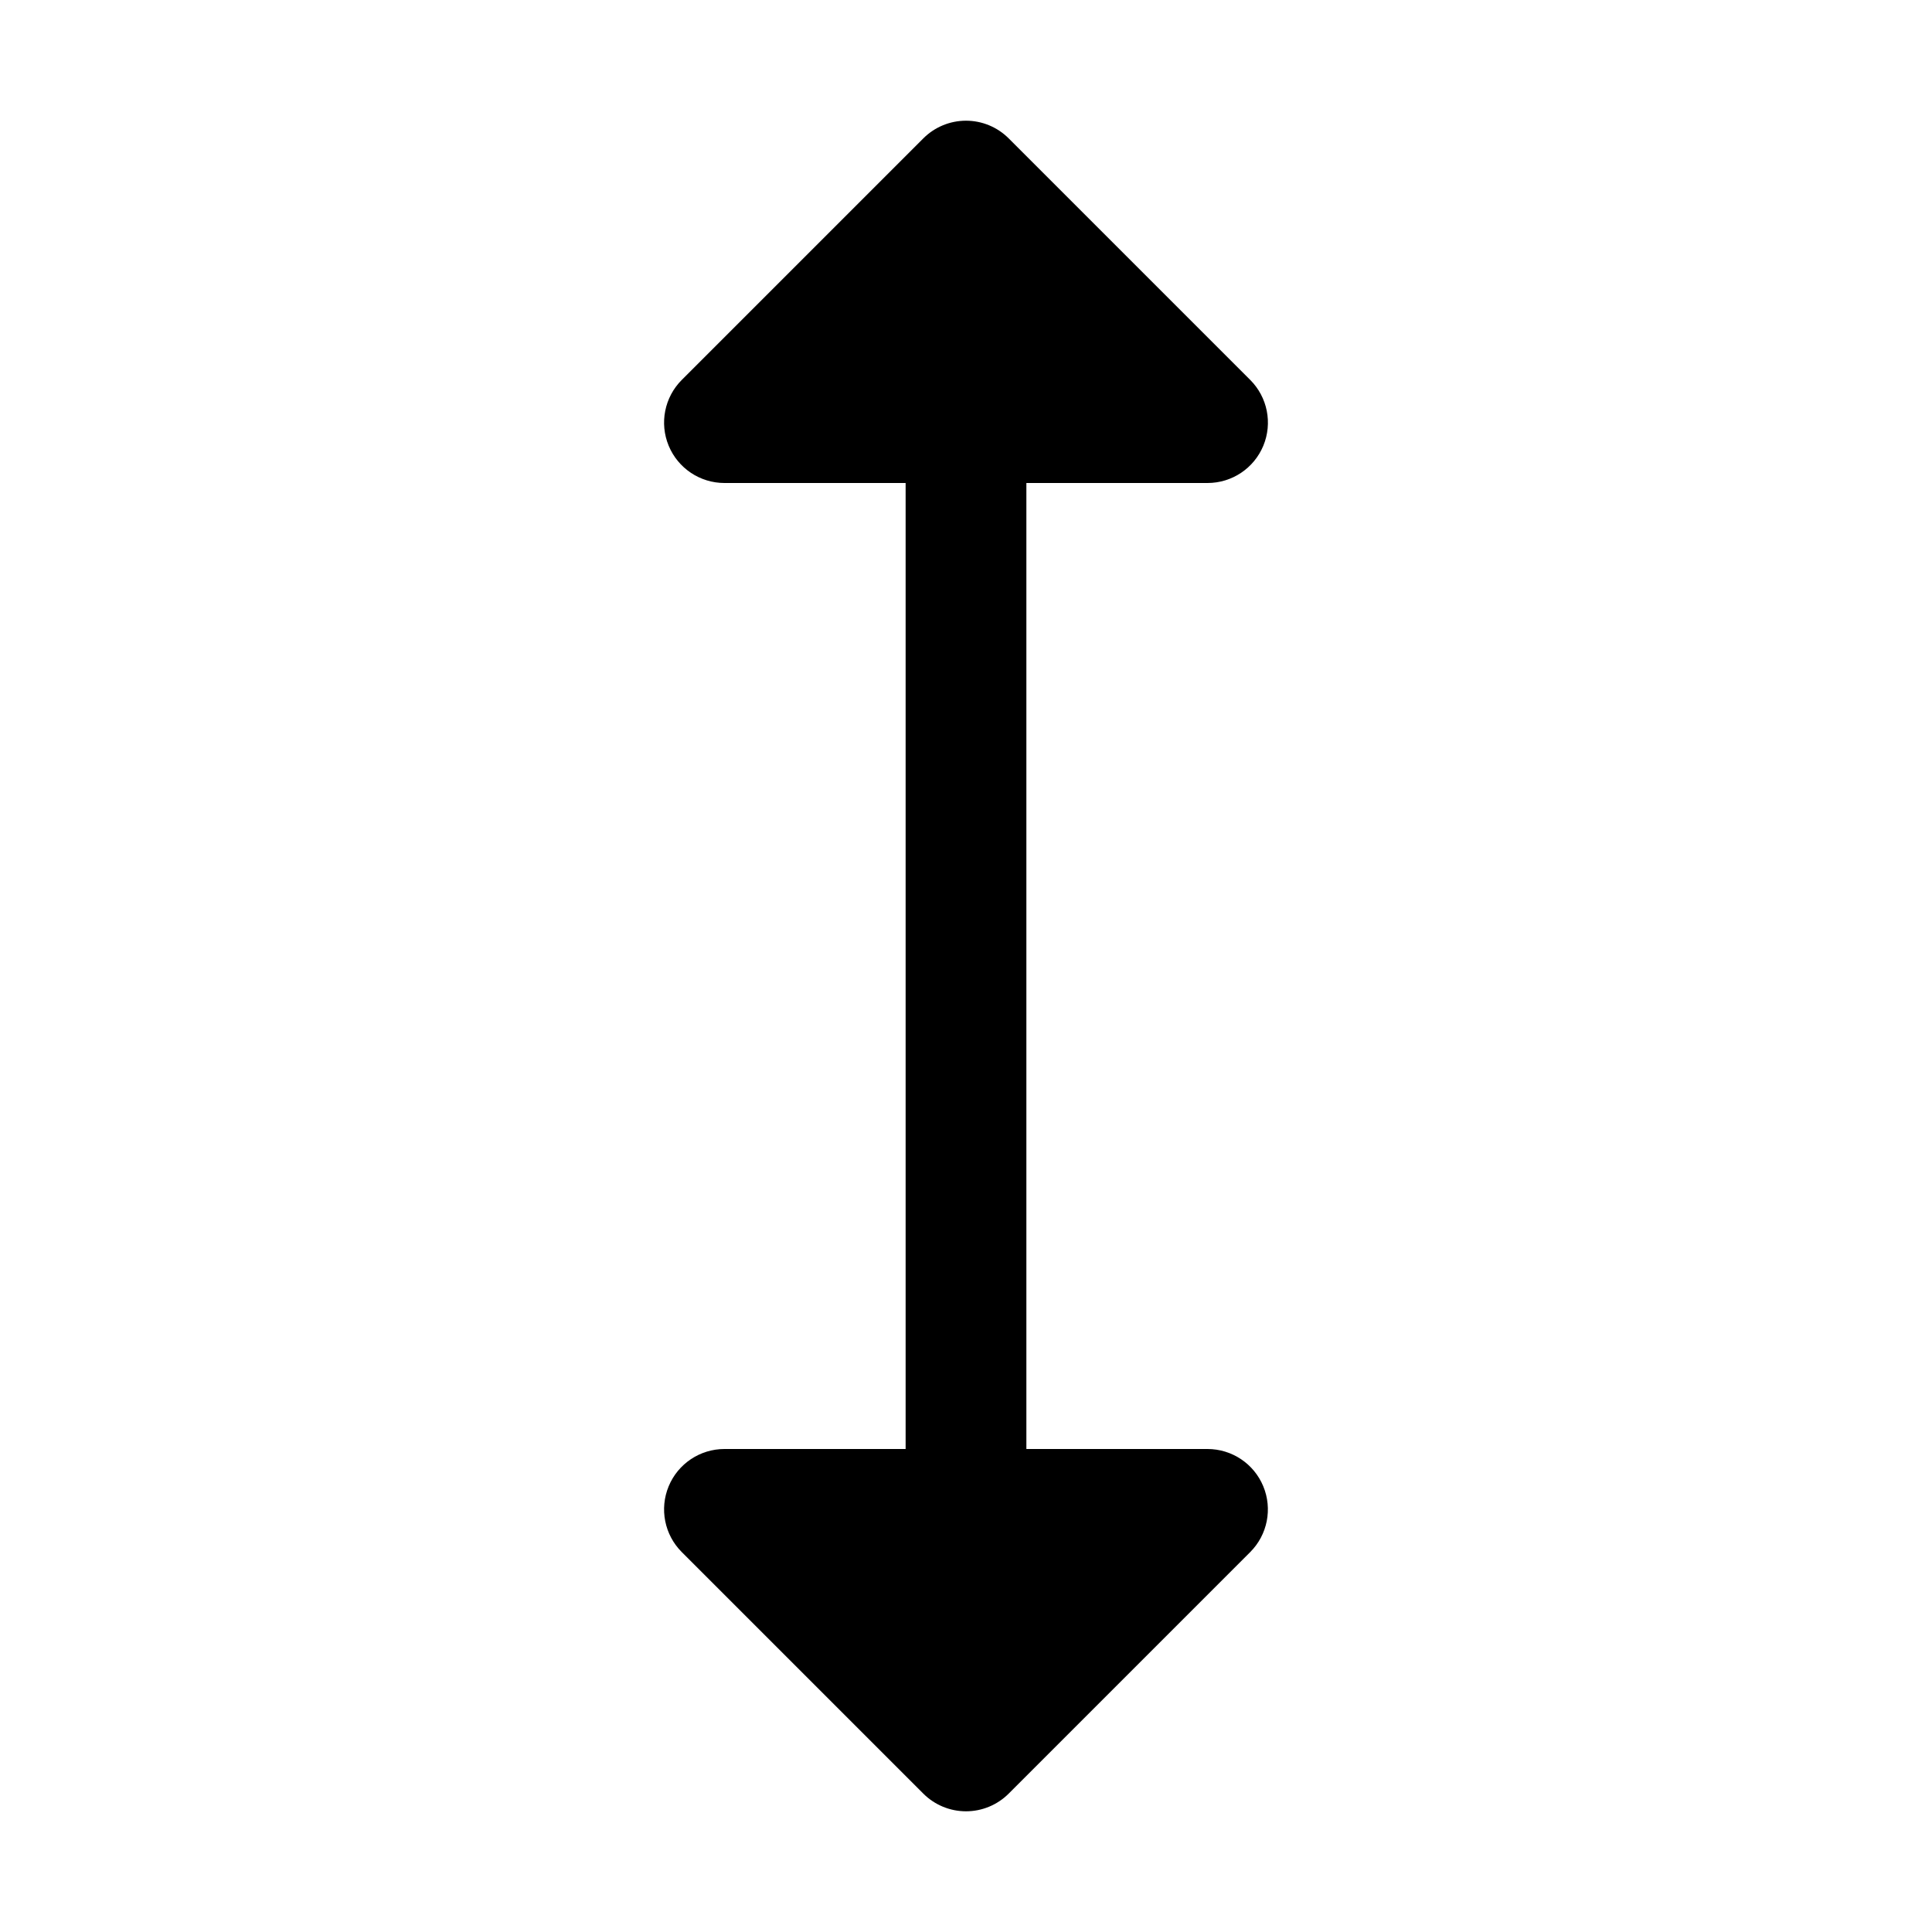
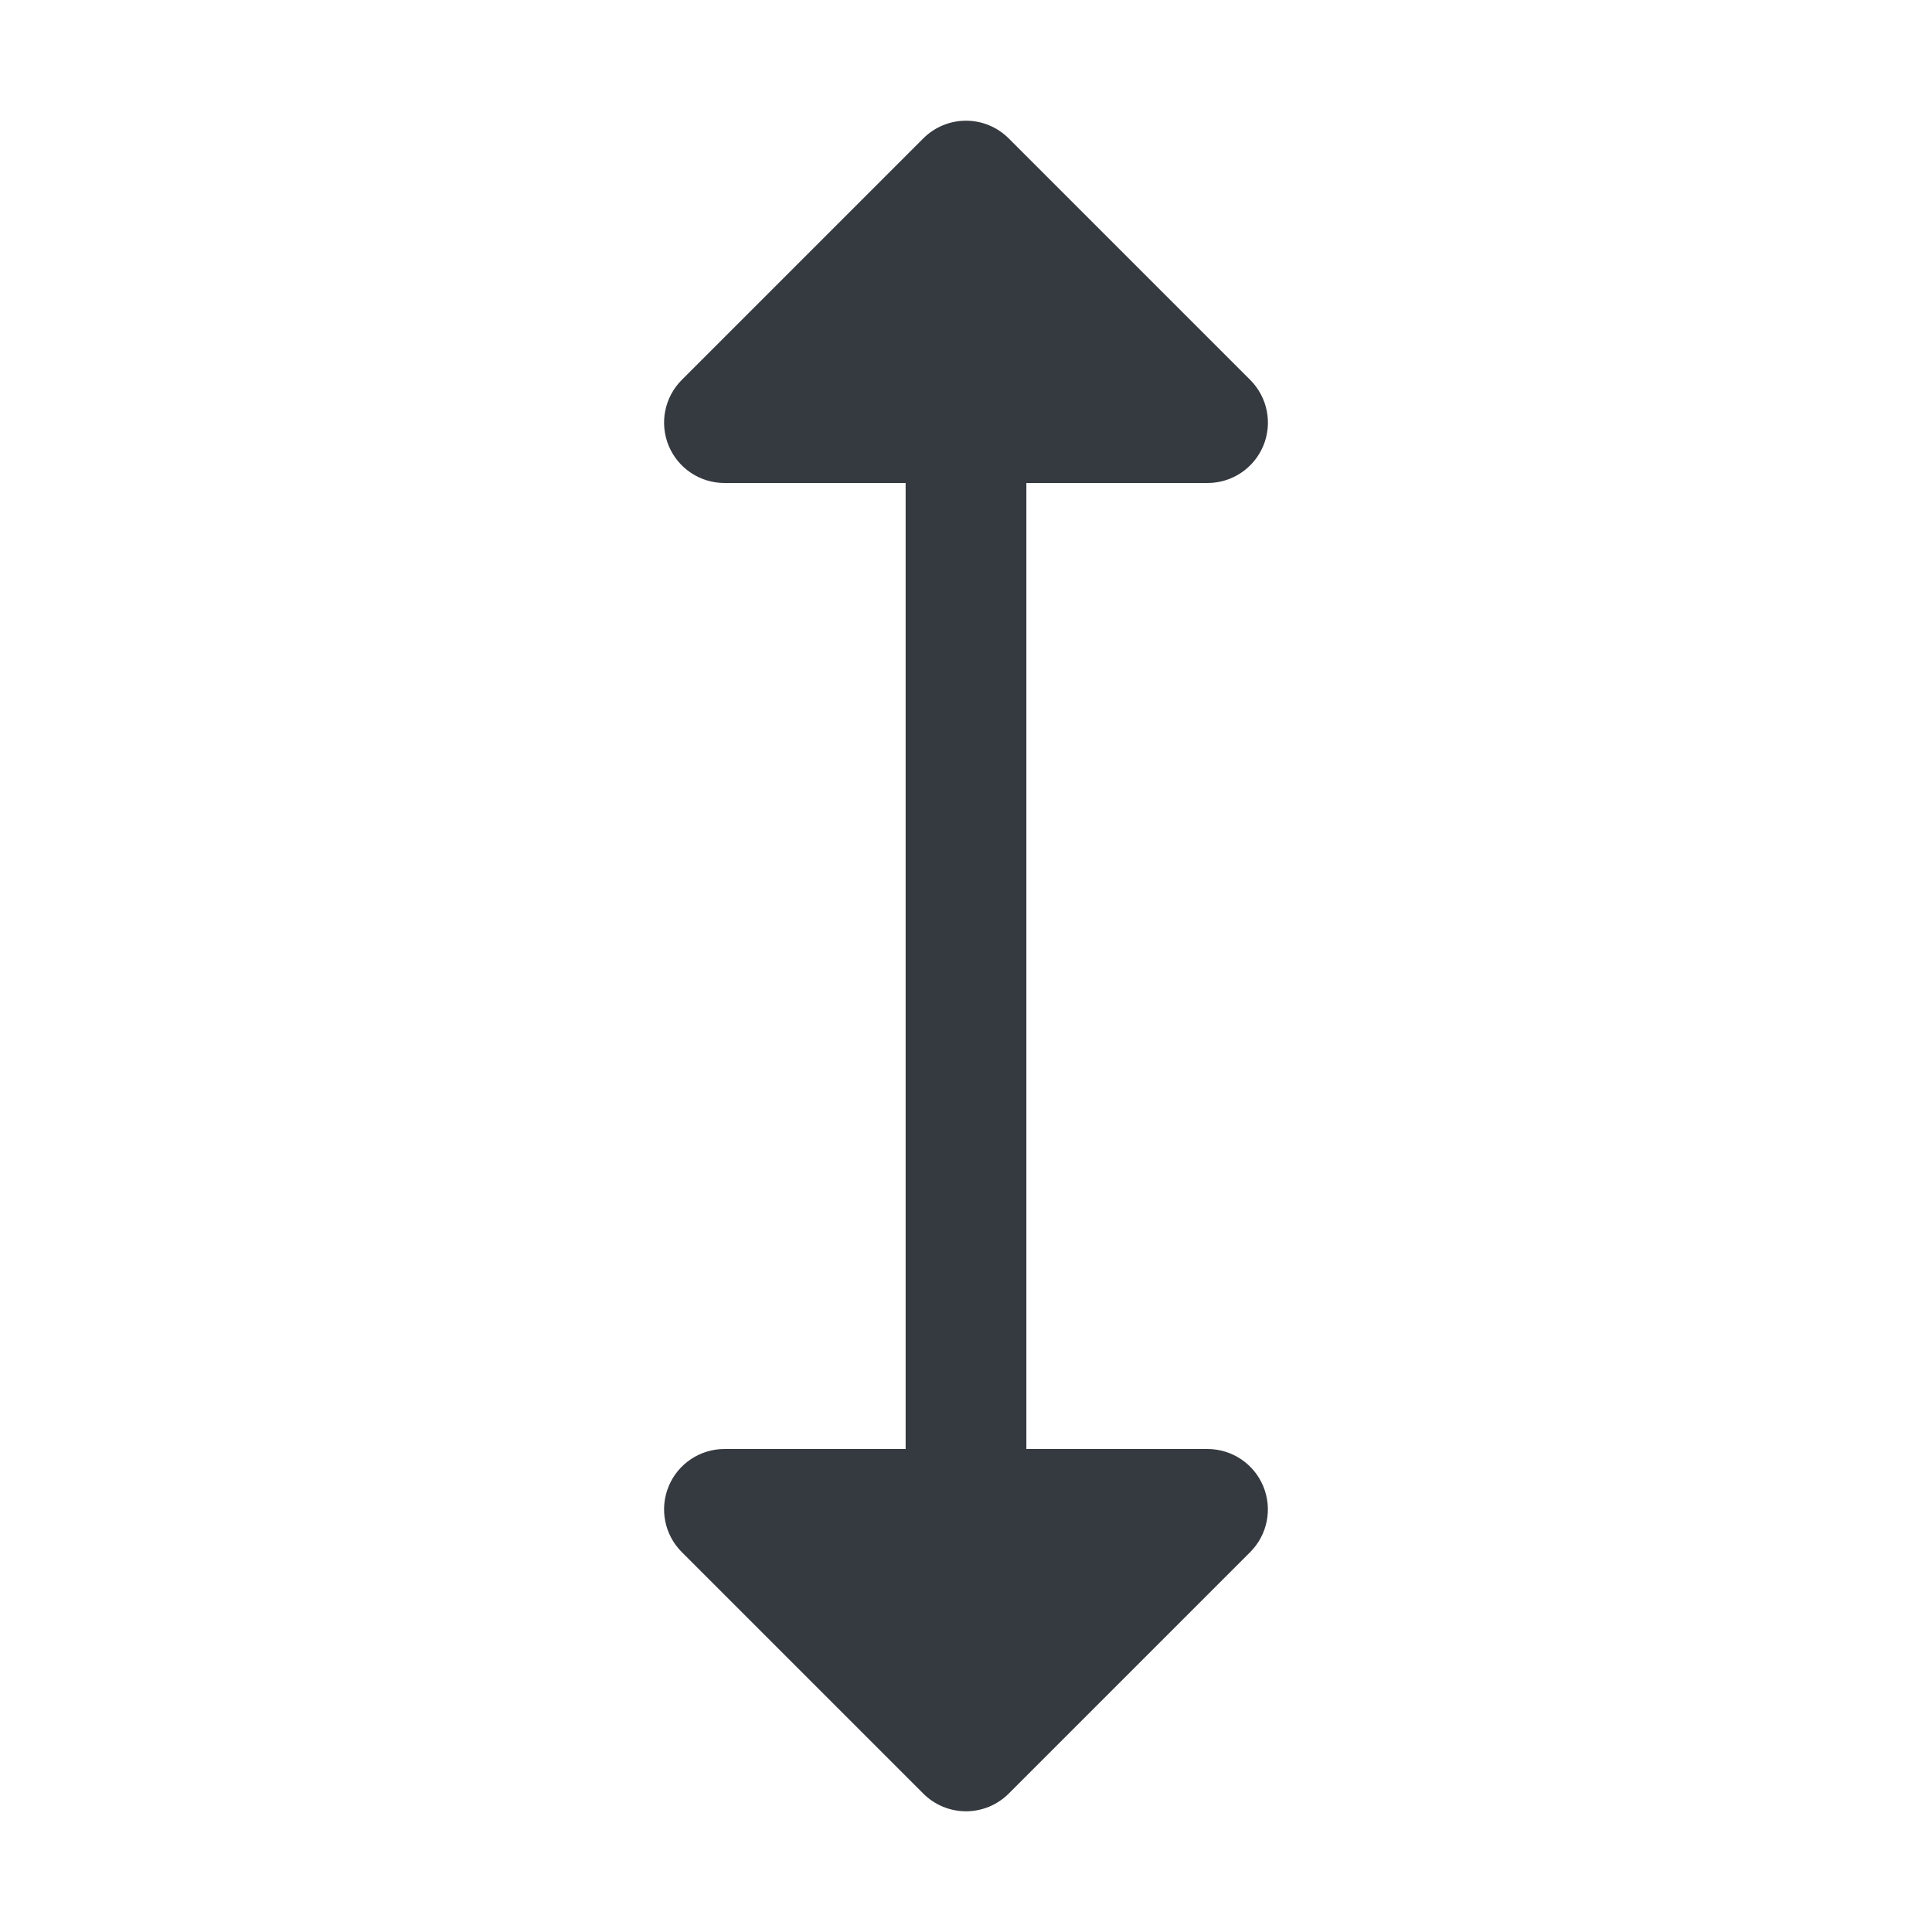
- <svg xmlns="http://www.w3.org/2000/svg" width="32" height="32" fill="#000000" viewBox="0 0 256 256" version="1.1" id="svg4">
+ <svg xmlns="http://www.w3.org/2000/svg" width="32" height="32" fill="#353a40" viewBox="0 0 256 256" version="1.1" id="svg4">
  <defs id="defs8" />
  <path d="M167.39,196.94a8,8,0,0,1-1.73,8.72l-32,32a8,8,0,0,1-11.32,0l-32-32A8,8,0,0,1,96,192h24V64H96a8,8,0,0,1-5.66-13.66l32-32a8,8,0,0,1,11.32,0l32,32A8,8,0,0,1,160,64H136V192h24A8,8,0,0,1,167.39,196.94Z" id="path2" />
</svg>
